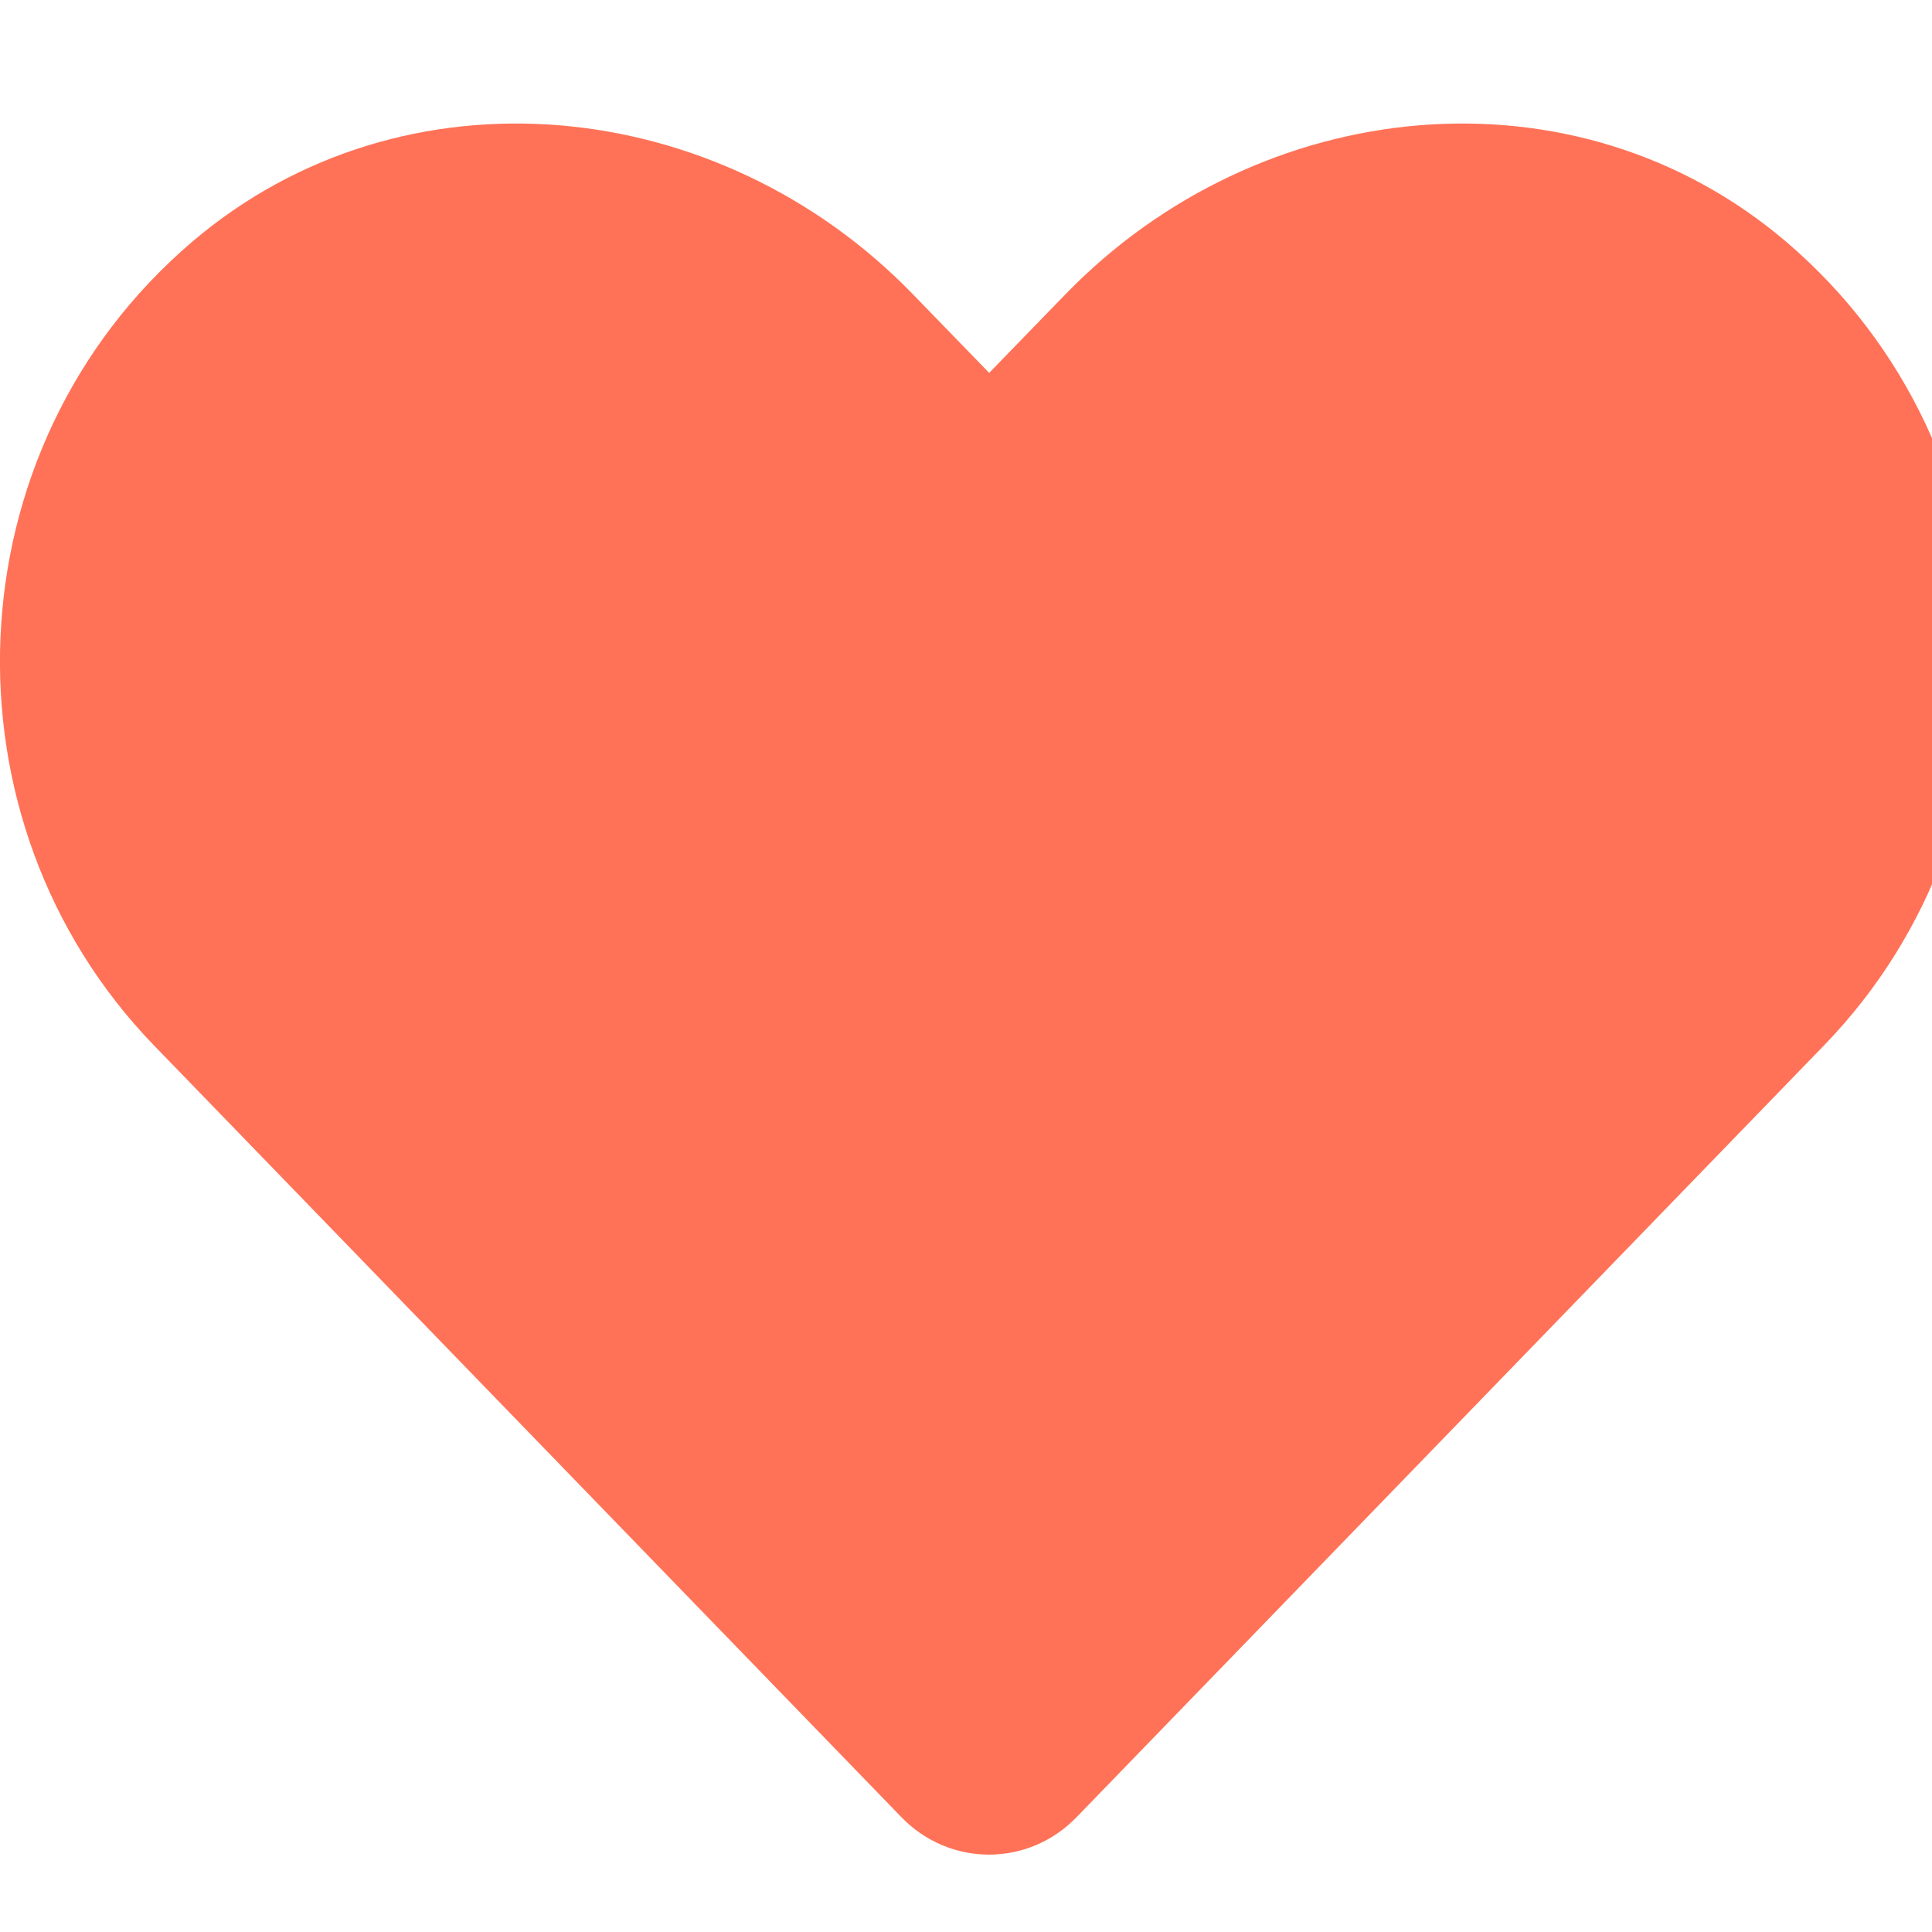
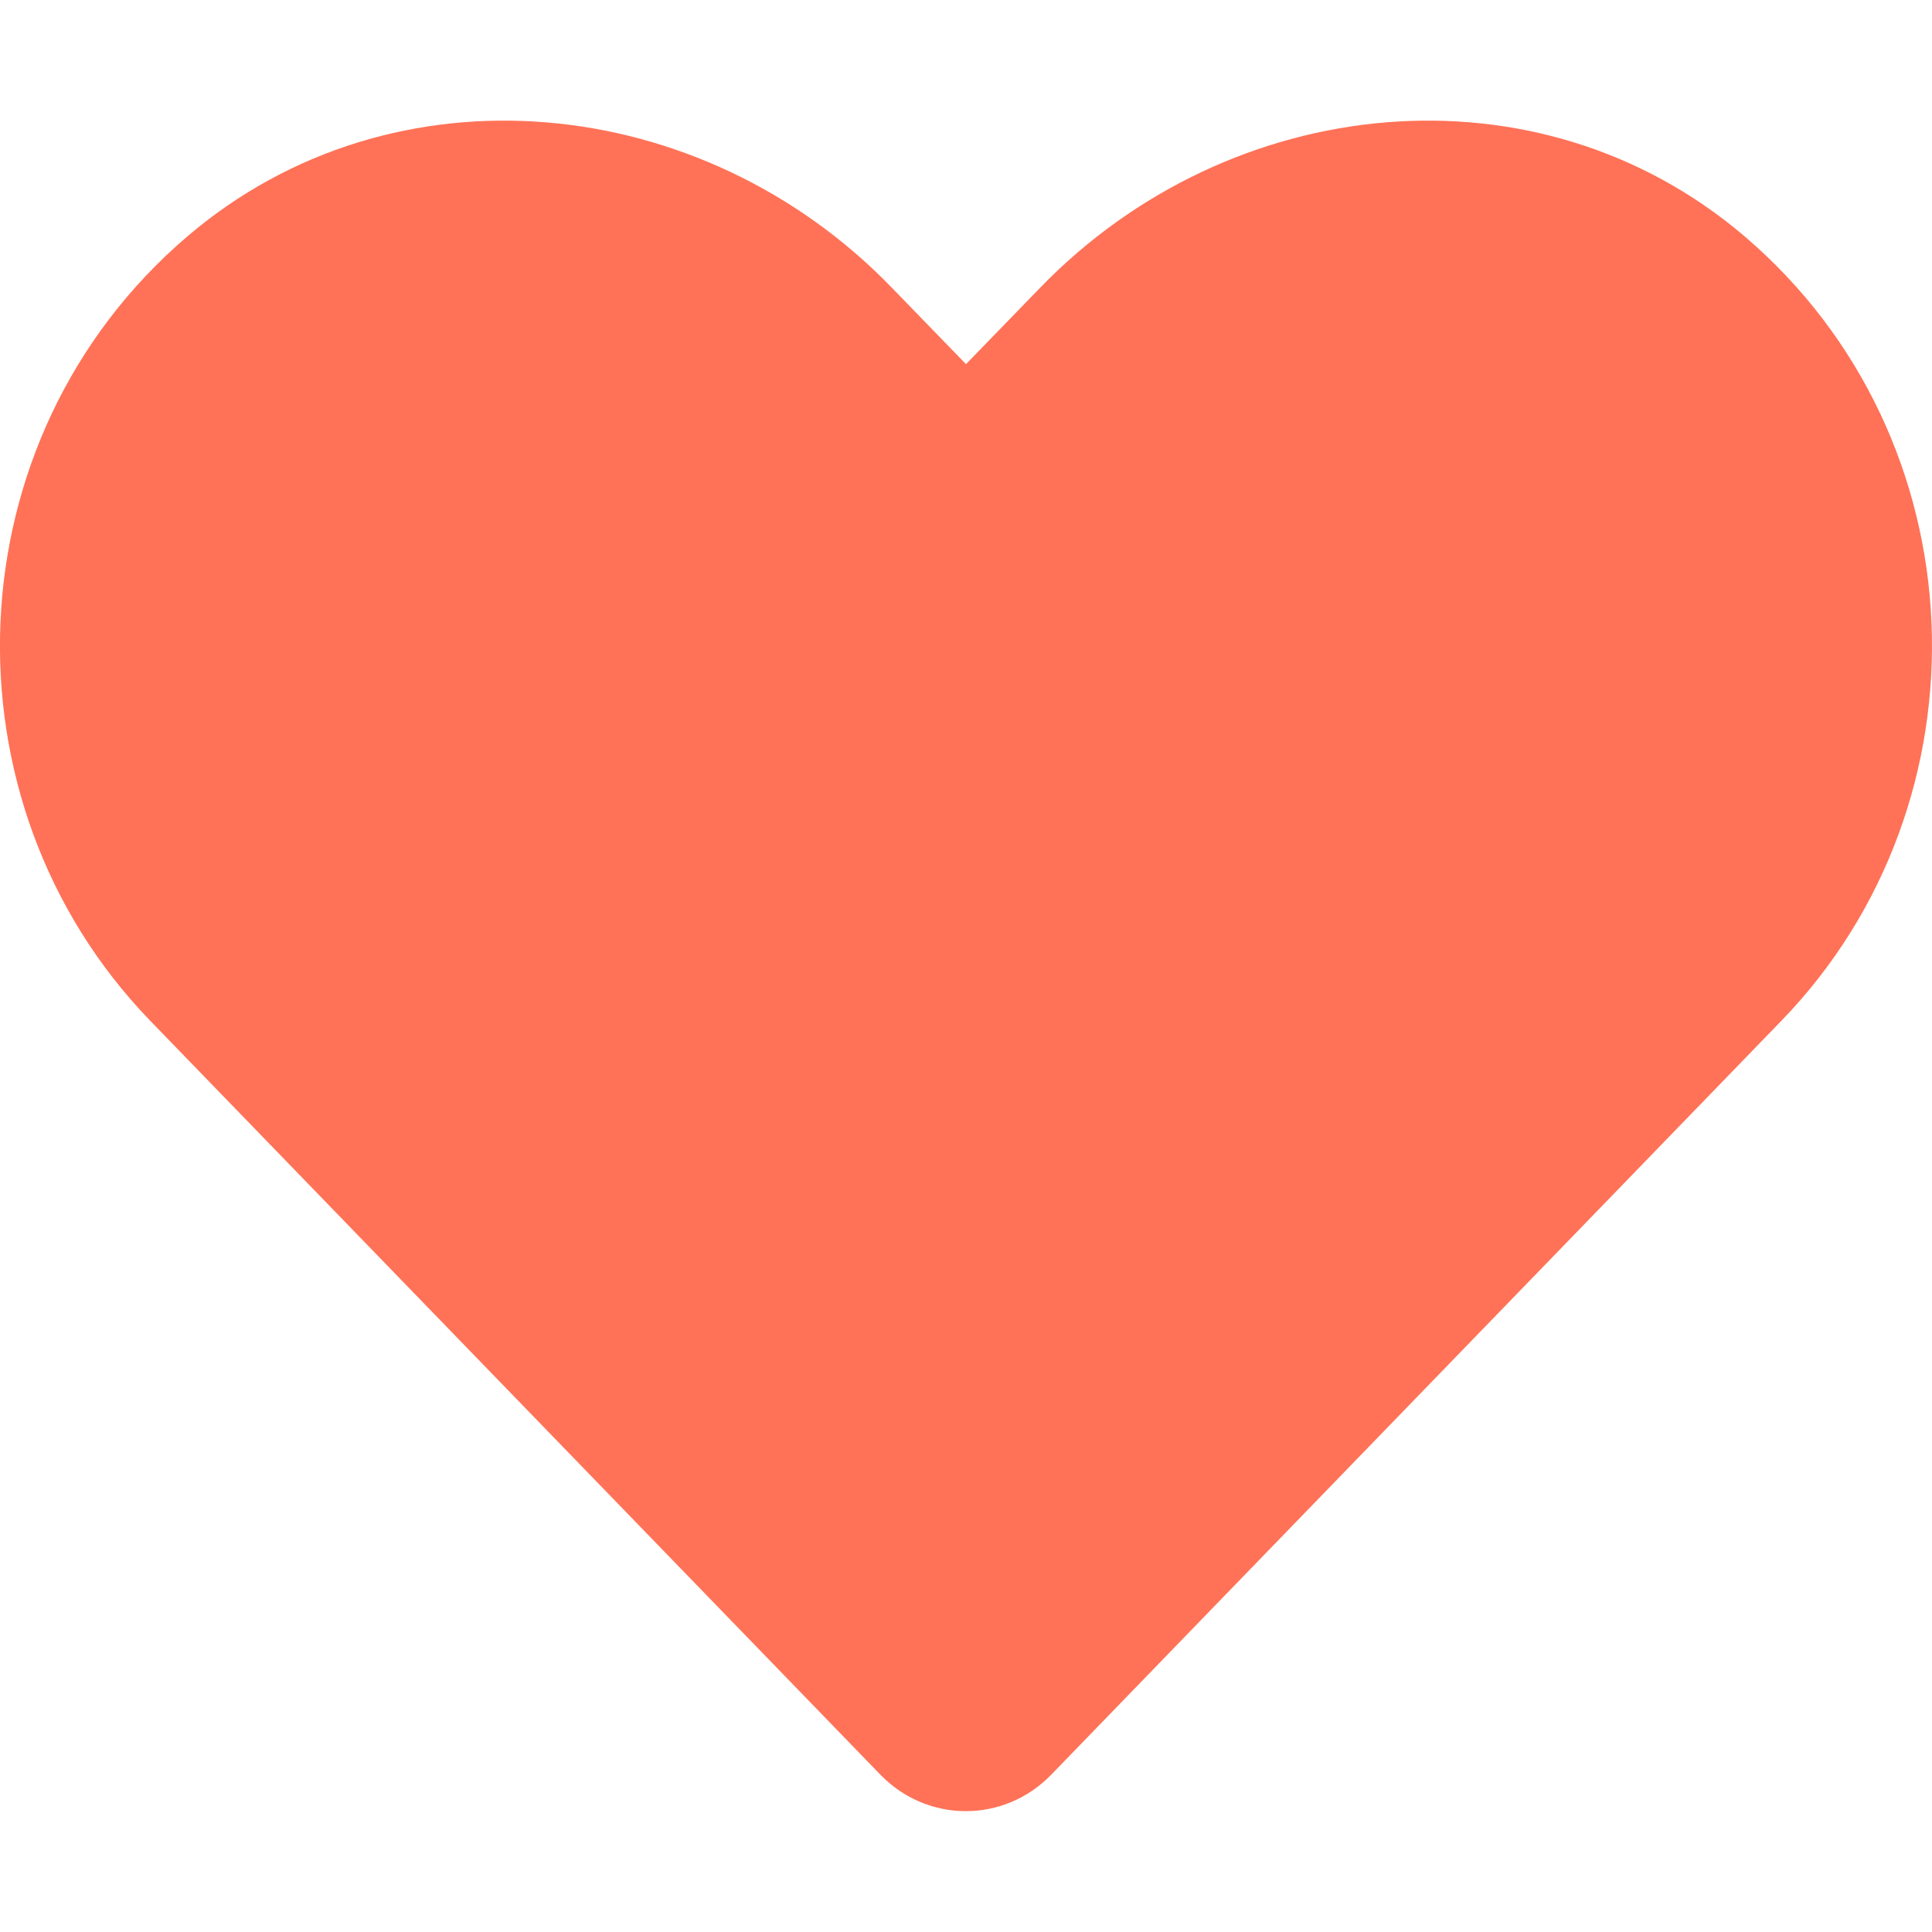
- <svg xmlns="http://www.w3.org/2000/svg" aria-hidden="true" focusable="false" data-prefix="fas" data-icon="heart" class="svg-inline--fa fa-heart fa-w-16" role="img" viewBox="0 0 500 500">
+ <svg xmlns="http://www.w3.org/2000/svg" aria-hidden="true" focusable="false" data-prefix="fas" data-icon="heart" class="svg-inline--fa fa-heart fa-w-16" role="img" viewBox="0 0 512 512">
  <path fill="#ff7257" d="M462.3 62.6C407.5 15.9 326 24.3 275.7 76.2L256 96.5l-19.7-20.3C186.1 24.3 104.5 15.9 49.7 62.6c-62.8 53.6-66.1 149.8-9.9 207.9l193.5 199.8c12.5 12.9 32.8 12.9 45.3 0l193.5-199.8c56.3-58.1 53-154.3-9.8-207.9z" />
</svg>
